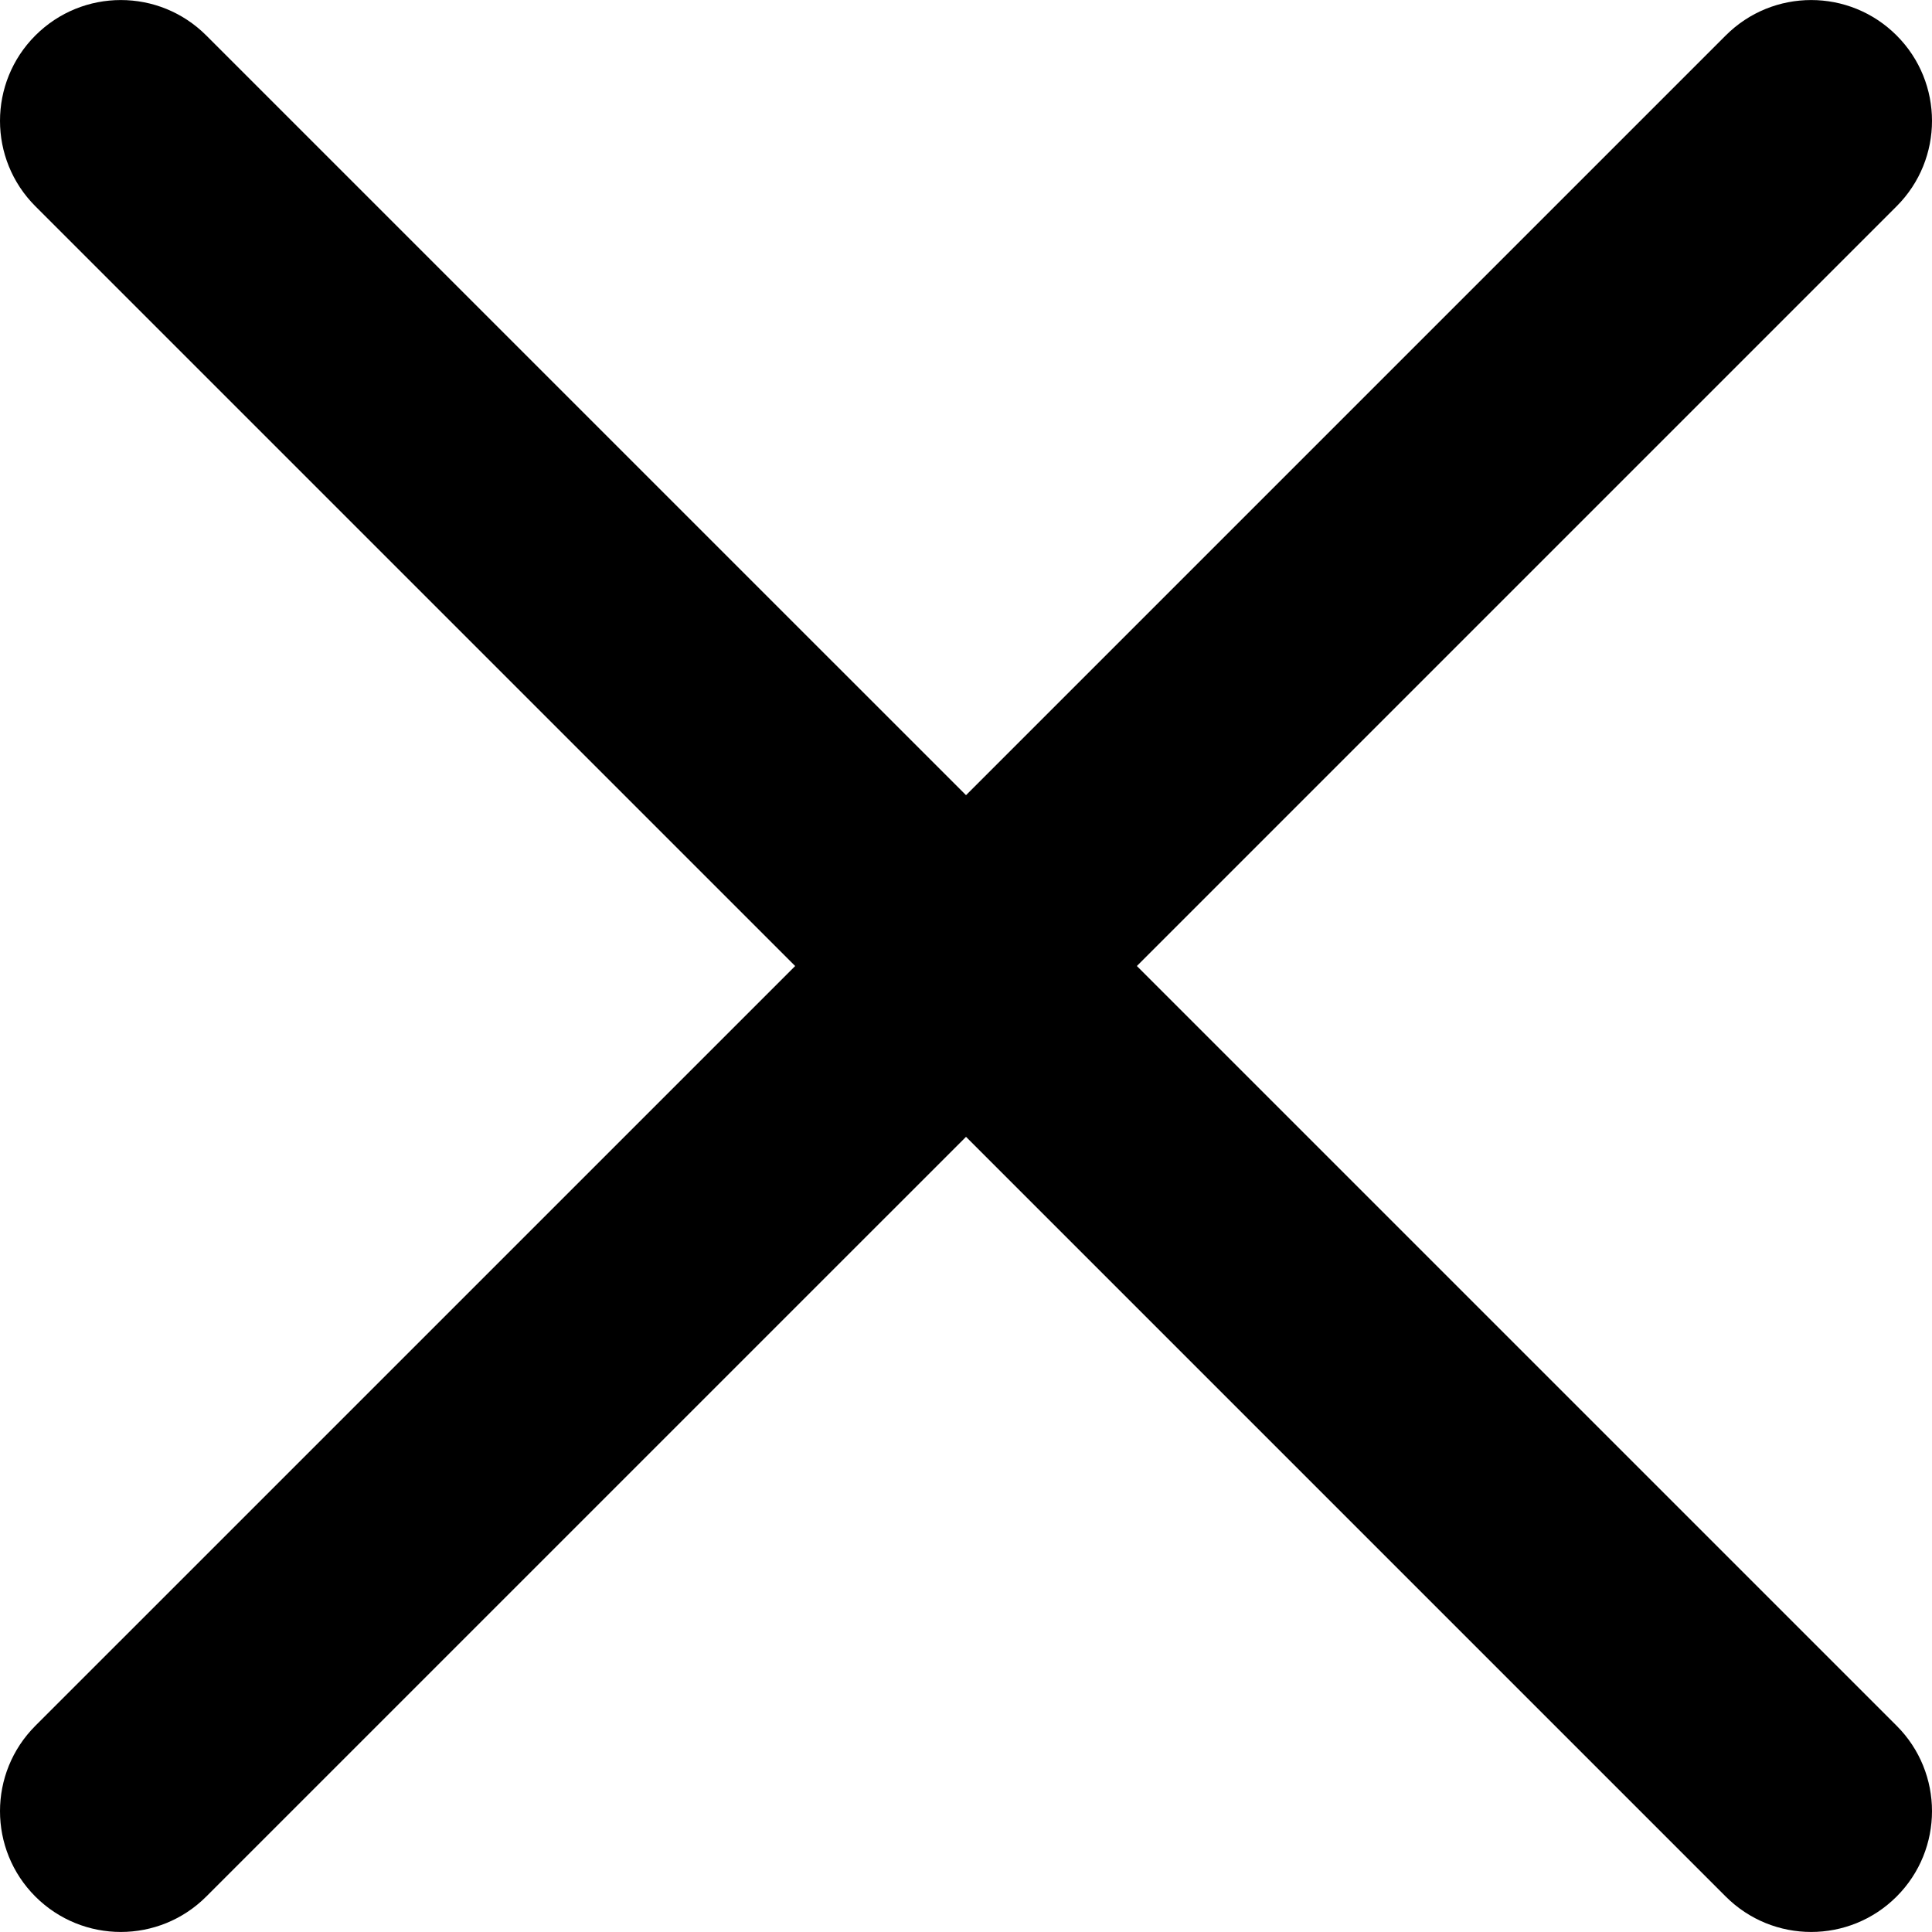
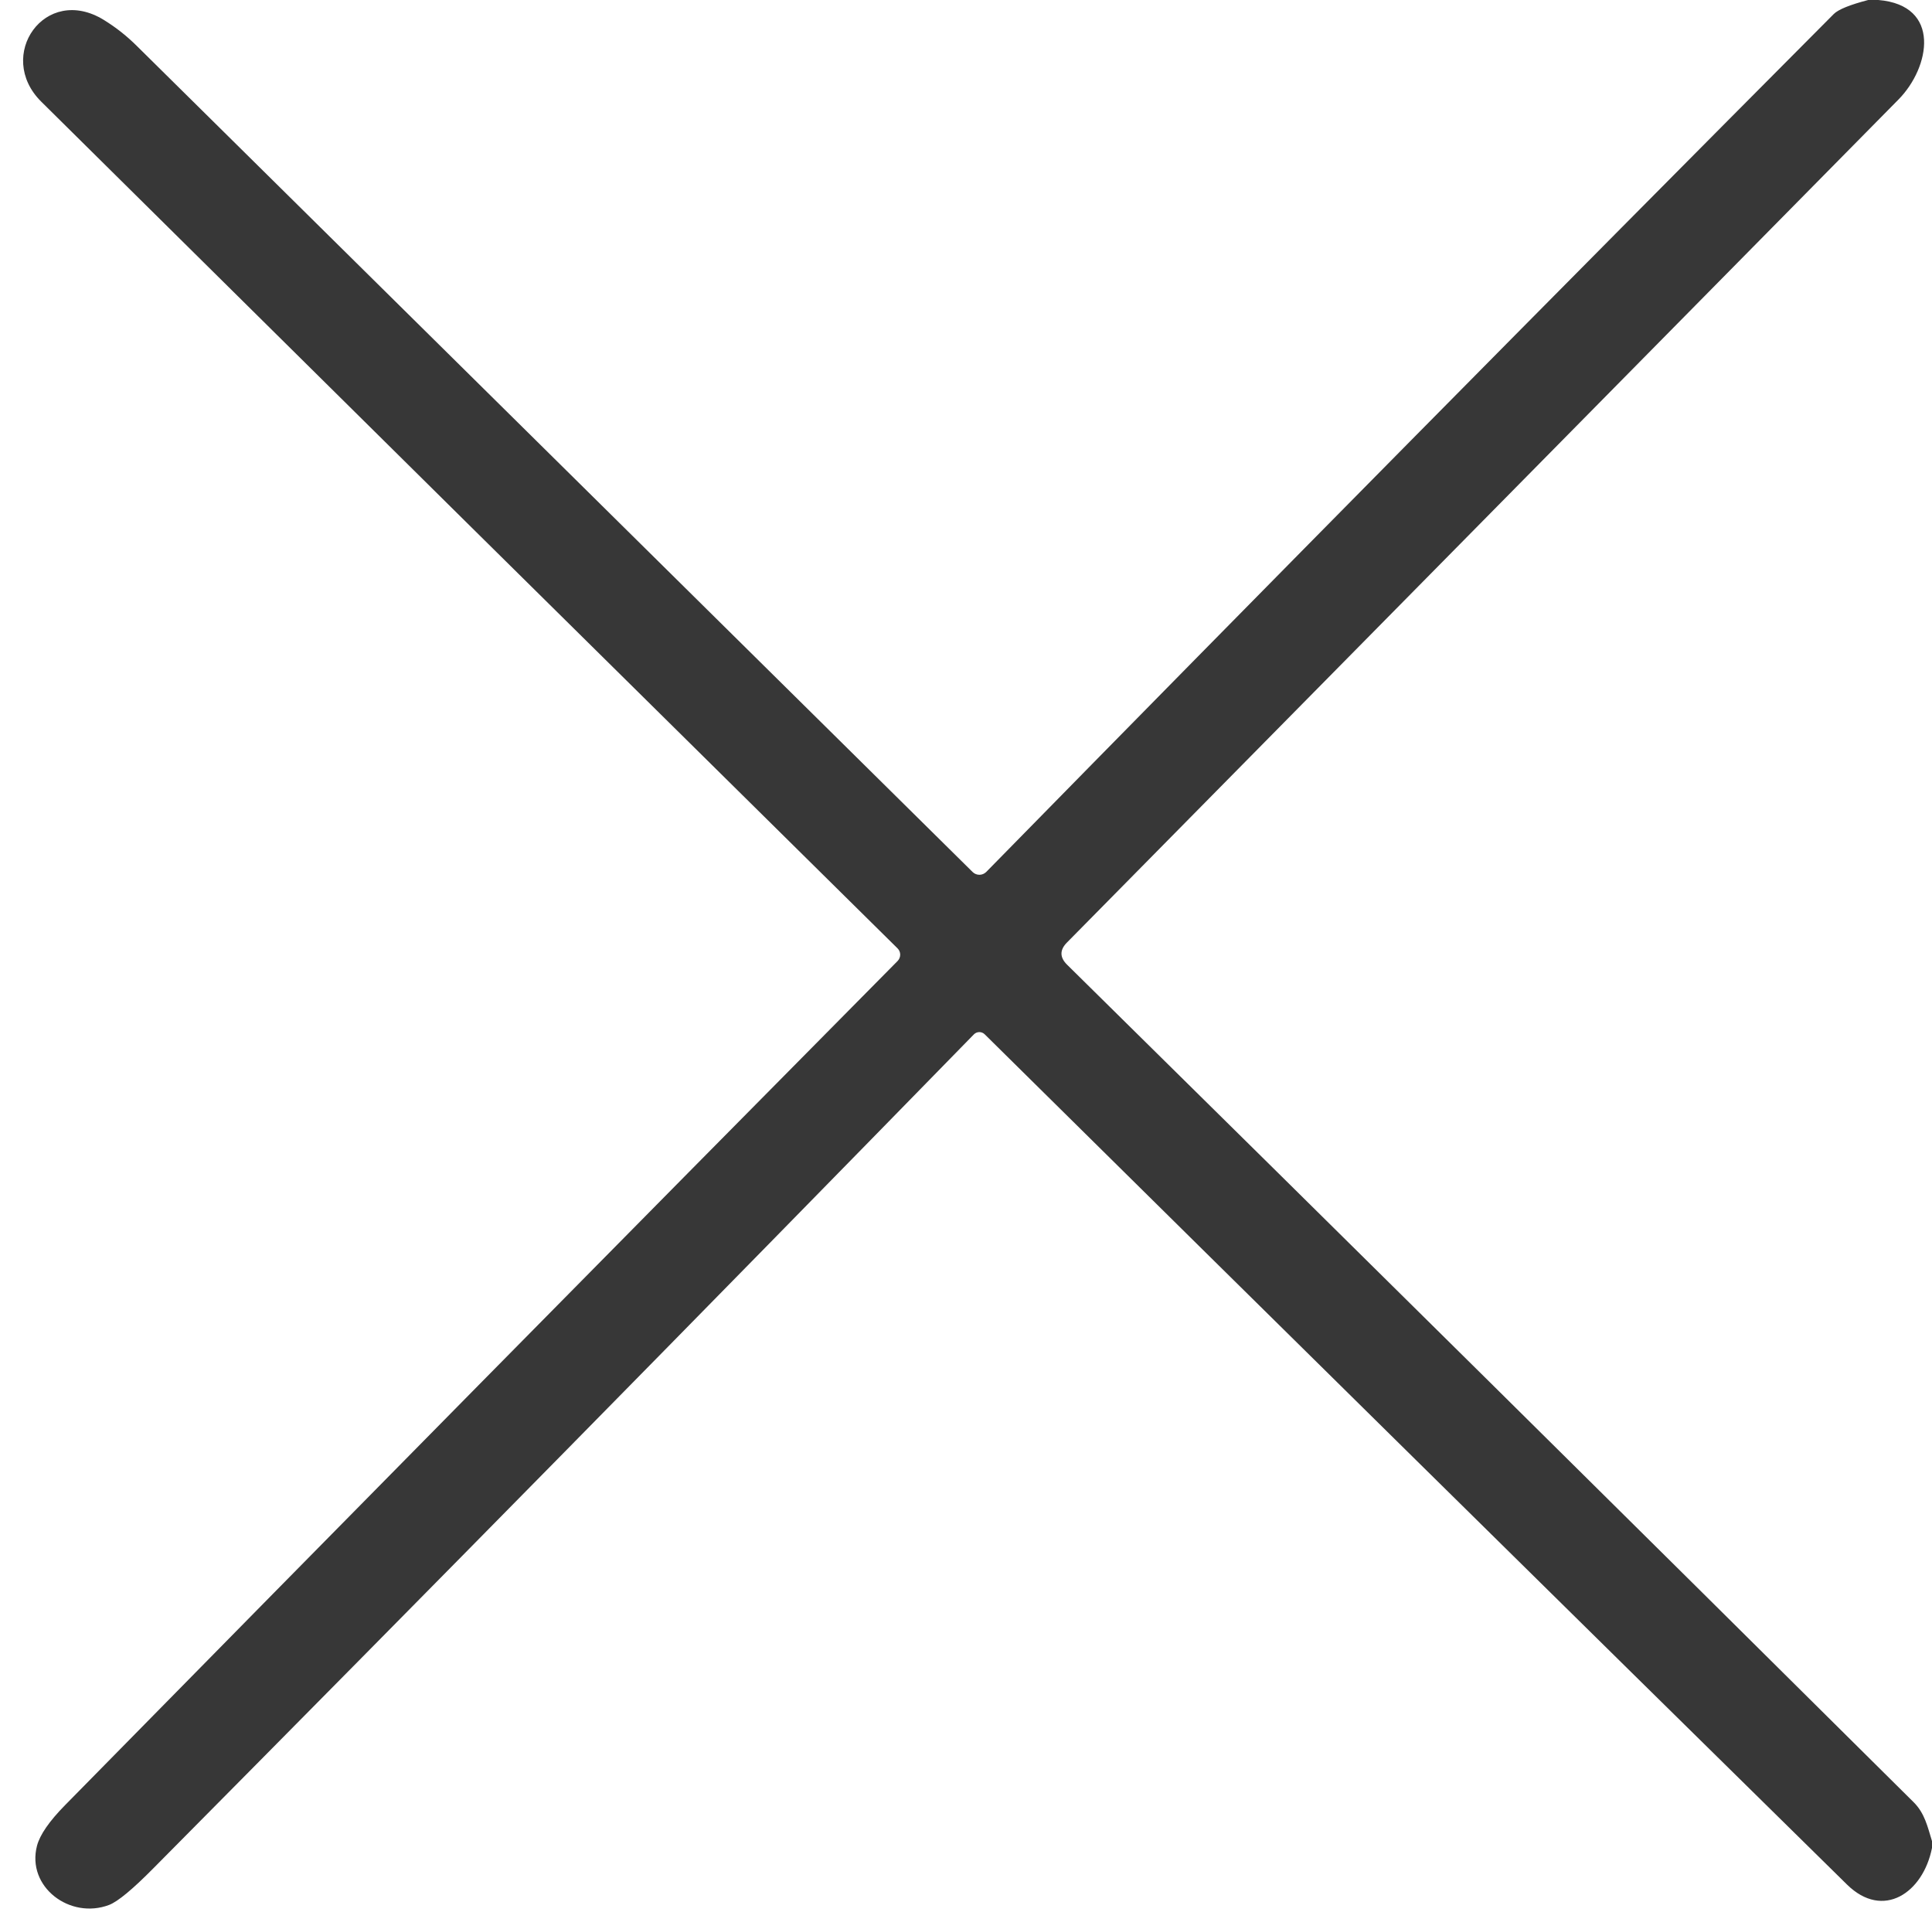
- <svg xmlns="http://www.w3.org/2000/svg" version="1.1" id="Capa_1" x="0px" y="0px" viewBox="0 0 47.971 47.971" style="enable-background:new 0 0 47.971 47.971;" xml:space="preserve">
-   <g>
-     <path d="M28.228,23.986L47.092,5.122c1.172-1.171,1.172-3.071,0-4.242c-1.172-1.172-3.07-1.172-4.242,0L23.986,19.744L5.121,0.88   c-1.172-1.172-3.07-1.172-4.242,0c-1.172,1.171-1.172,3.071,0,4.242l18.865,18.864L0.879,42.85c-1.172,1.171-1.172,3.071,0,4.242   C1.465,47.677,2.233,47.97,3,47.97s1.535-0.293,2.121-0.879l18.865-18.864L42.85,47.091c0.586,0.586,1.354,0.879,2.121,0.879   s1.535-0.293,2.121-0.879c1.172-1.171,1.172-3.071,0-4.242L28.228,23.986z" />
-   </g>
-   <g>
- </g>
-   <g>
- </g>
-   <g>
- </g>
-   <g>
- </g>
-   <g>
- </g>
-   <g>
- </g>
-   <g>
- </g>
-   <g>
- </g>
-   <g>
- </g>
-   <g>
- </g>
-   <g>
- </g>
-   <g>
- </g>
-   <g>
- </g>
-   <g>
- </g>
-   <g>
- </g>
+ <svg xmlns="http://www.w3.org/2000/svg" version="1.0" viewBox="0.00 0.00 142.00 141.00">
+   <path fill="#373737" d="   M 137.31 0.00   L 138.06 0.00   C 142.71 0.39 141.86 4.95 139.55 7.30   Q 109.01 38.26 78.41 69.28   Q 77.62 70.09 78.42 70.89   Q 109.58 101.61 140.66 132.46   C 141.47 133.27 141.68 134.27 142.00 135.31   L 142.00 135.81   C 141.35 139.11 138.41 141.12 135.75 138.50   Q 104.05 107.32 72.38 76.02   A 0.56 0.56 0.0 0 0 71.58 76.02   Q 41.53 106.79 11.29 137.29   Q 8.98 139.63 8.02 140.00   C 5.15 141.09 1.93 138.68 2.72 135.65   Q 3.04 134.44 4.78 132.67   Q 35.30 101.62 65.97 70.63   A 0.66 0.65 -45.3 0 0 65.97 69.70   Q 34.50 38.63 3.03 7.47   C -0.37 4.10 3.31 -1.20 7.64 1.47   Q 8.97 2.29 10.09 3.41   Q 40.90 33.85 71.49 64.09   A 0.71 0.71 0.0 0 0 72.49 64.08   Q 103.54 32.42 134.78 1.03   Q 135.28 0.53 137.31 0.00   Z" />
</svg>
